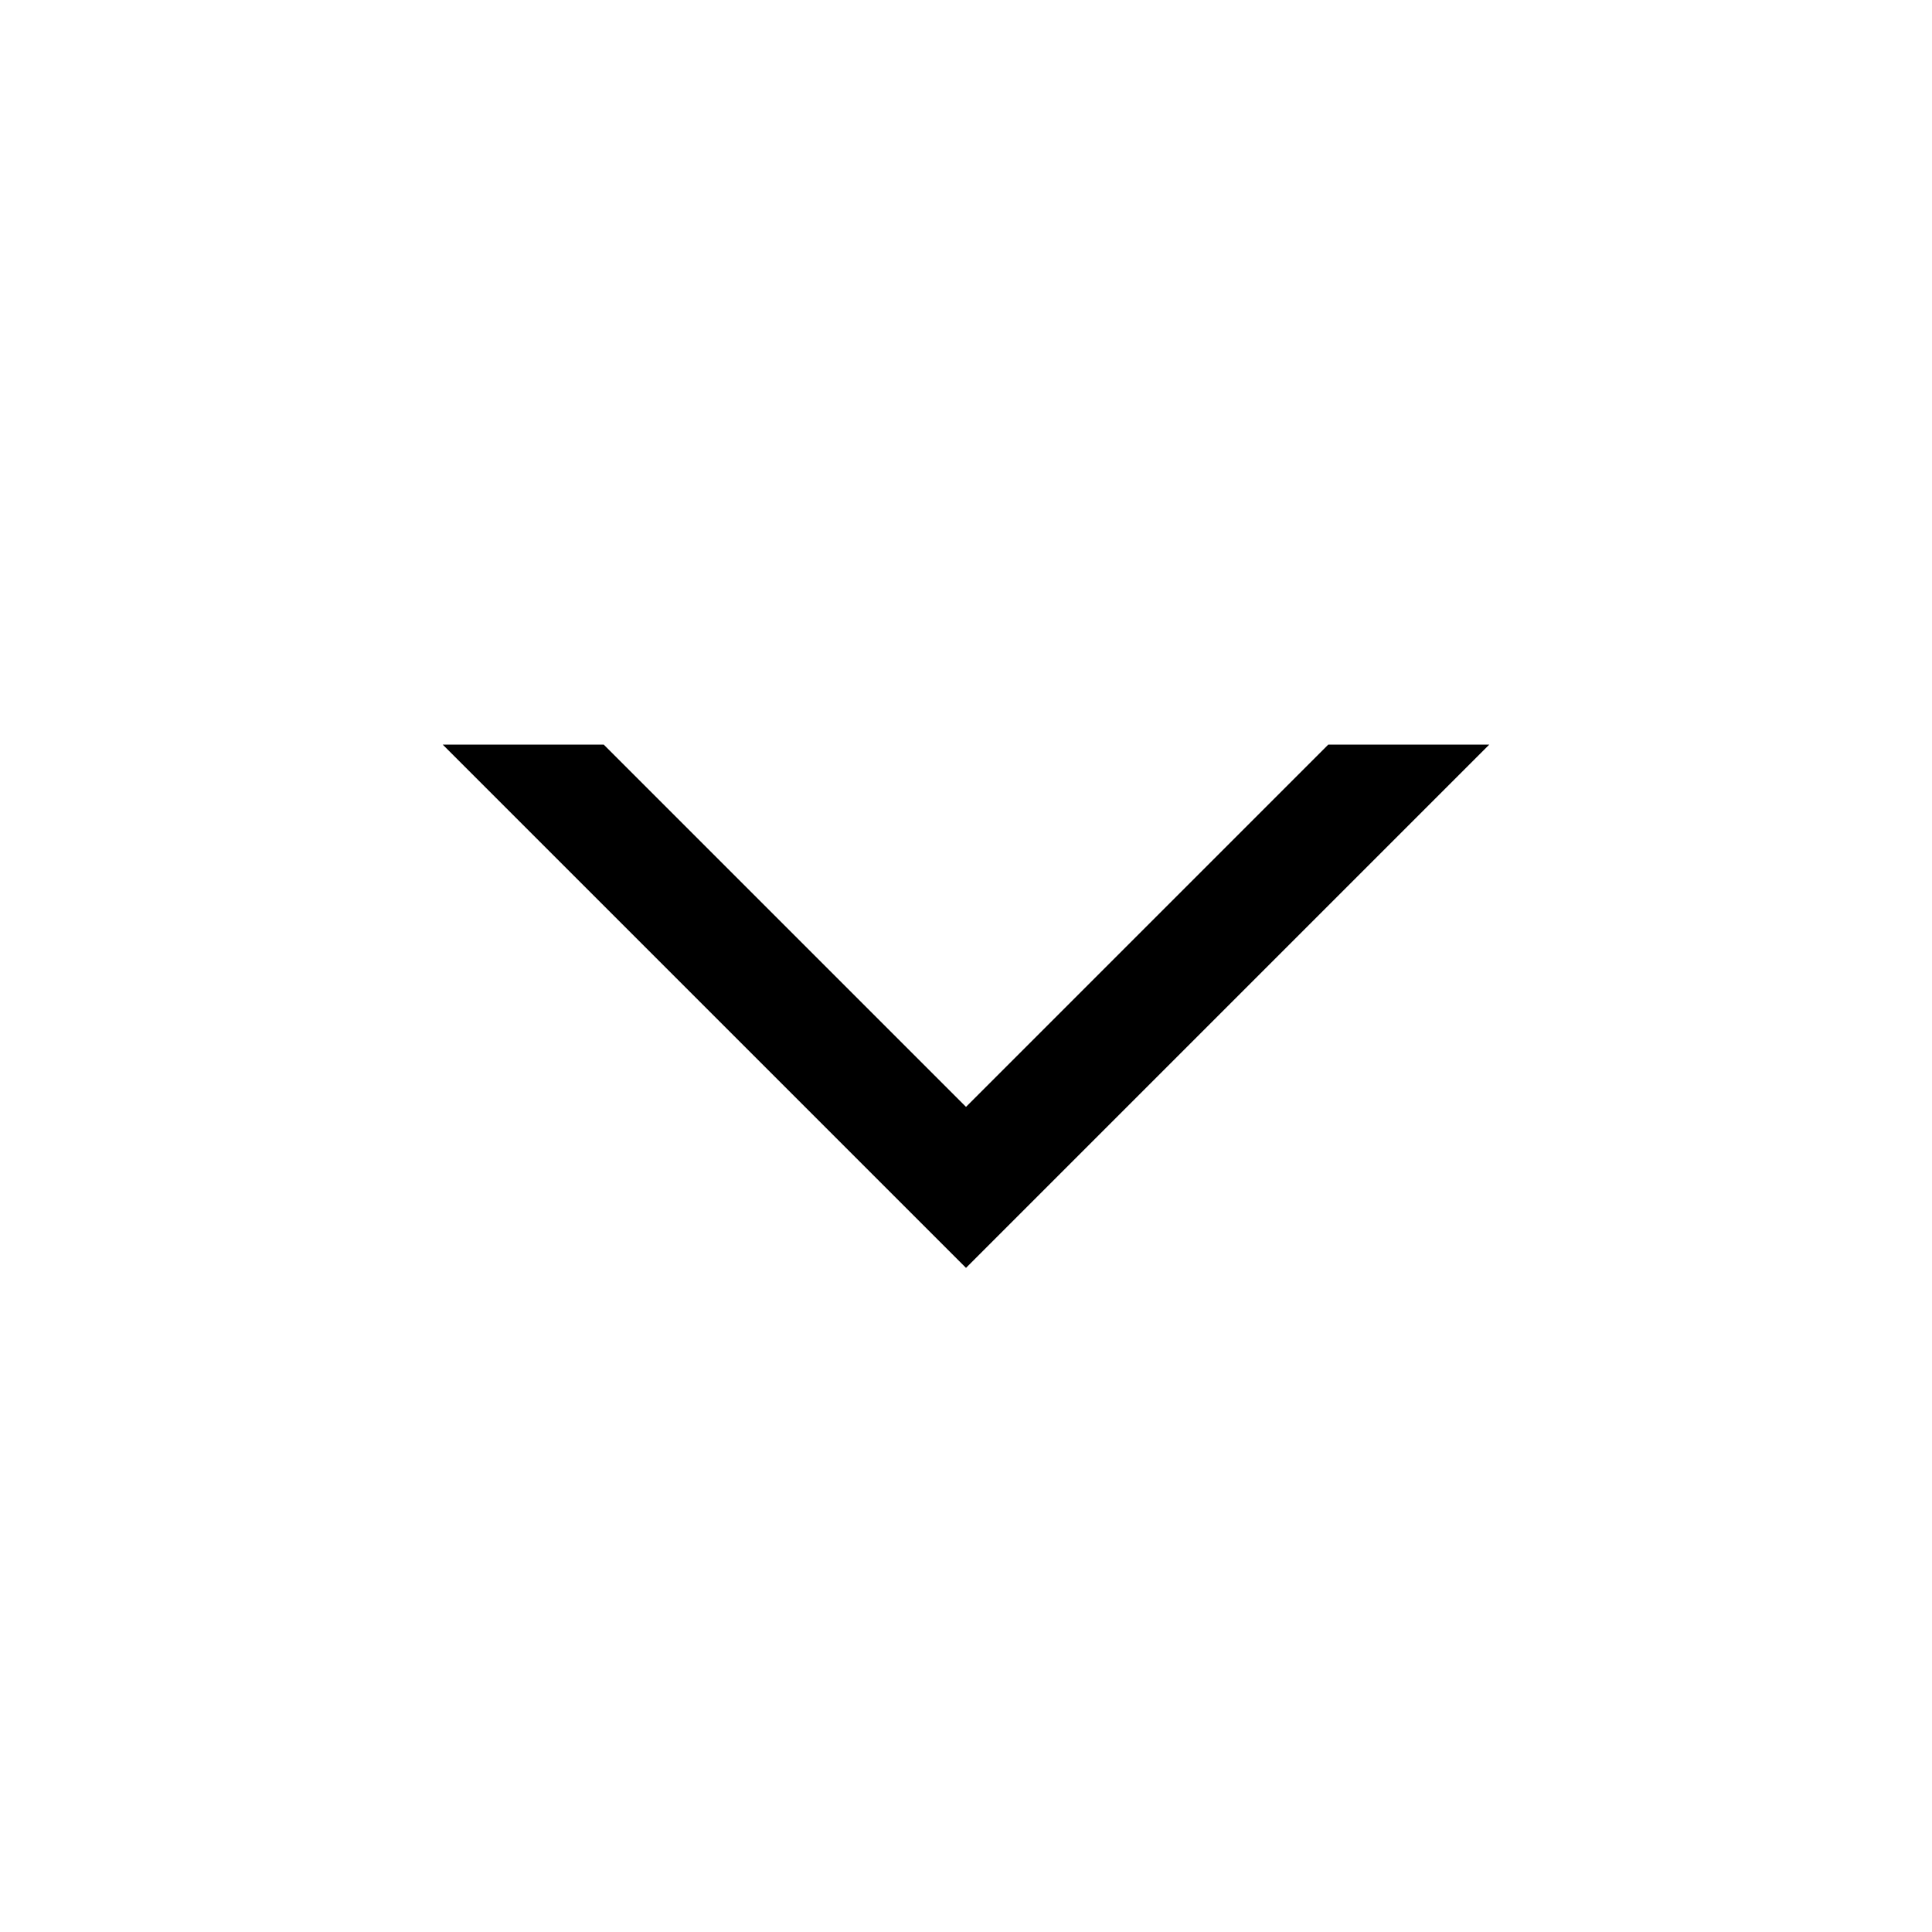
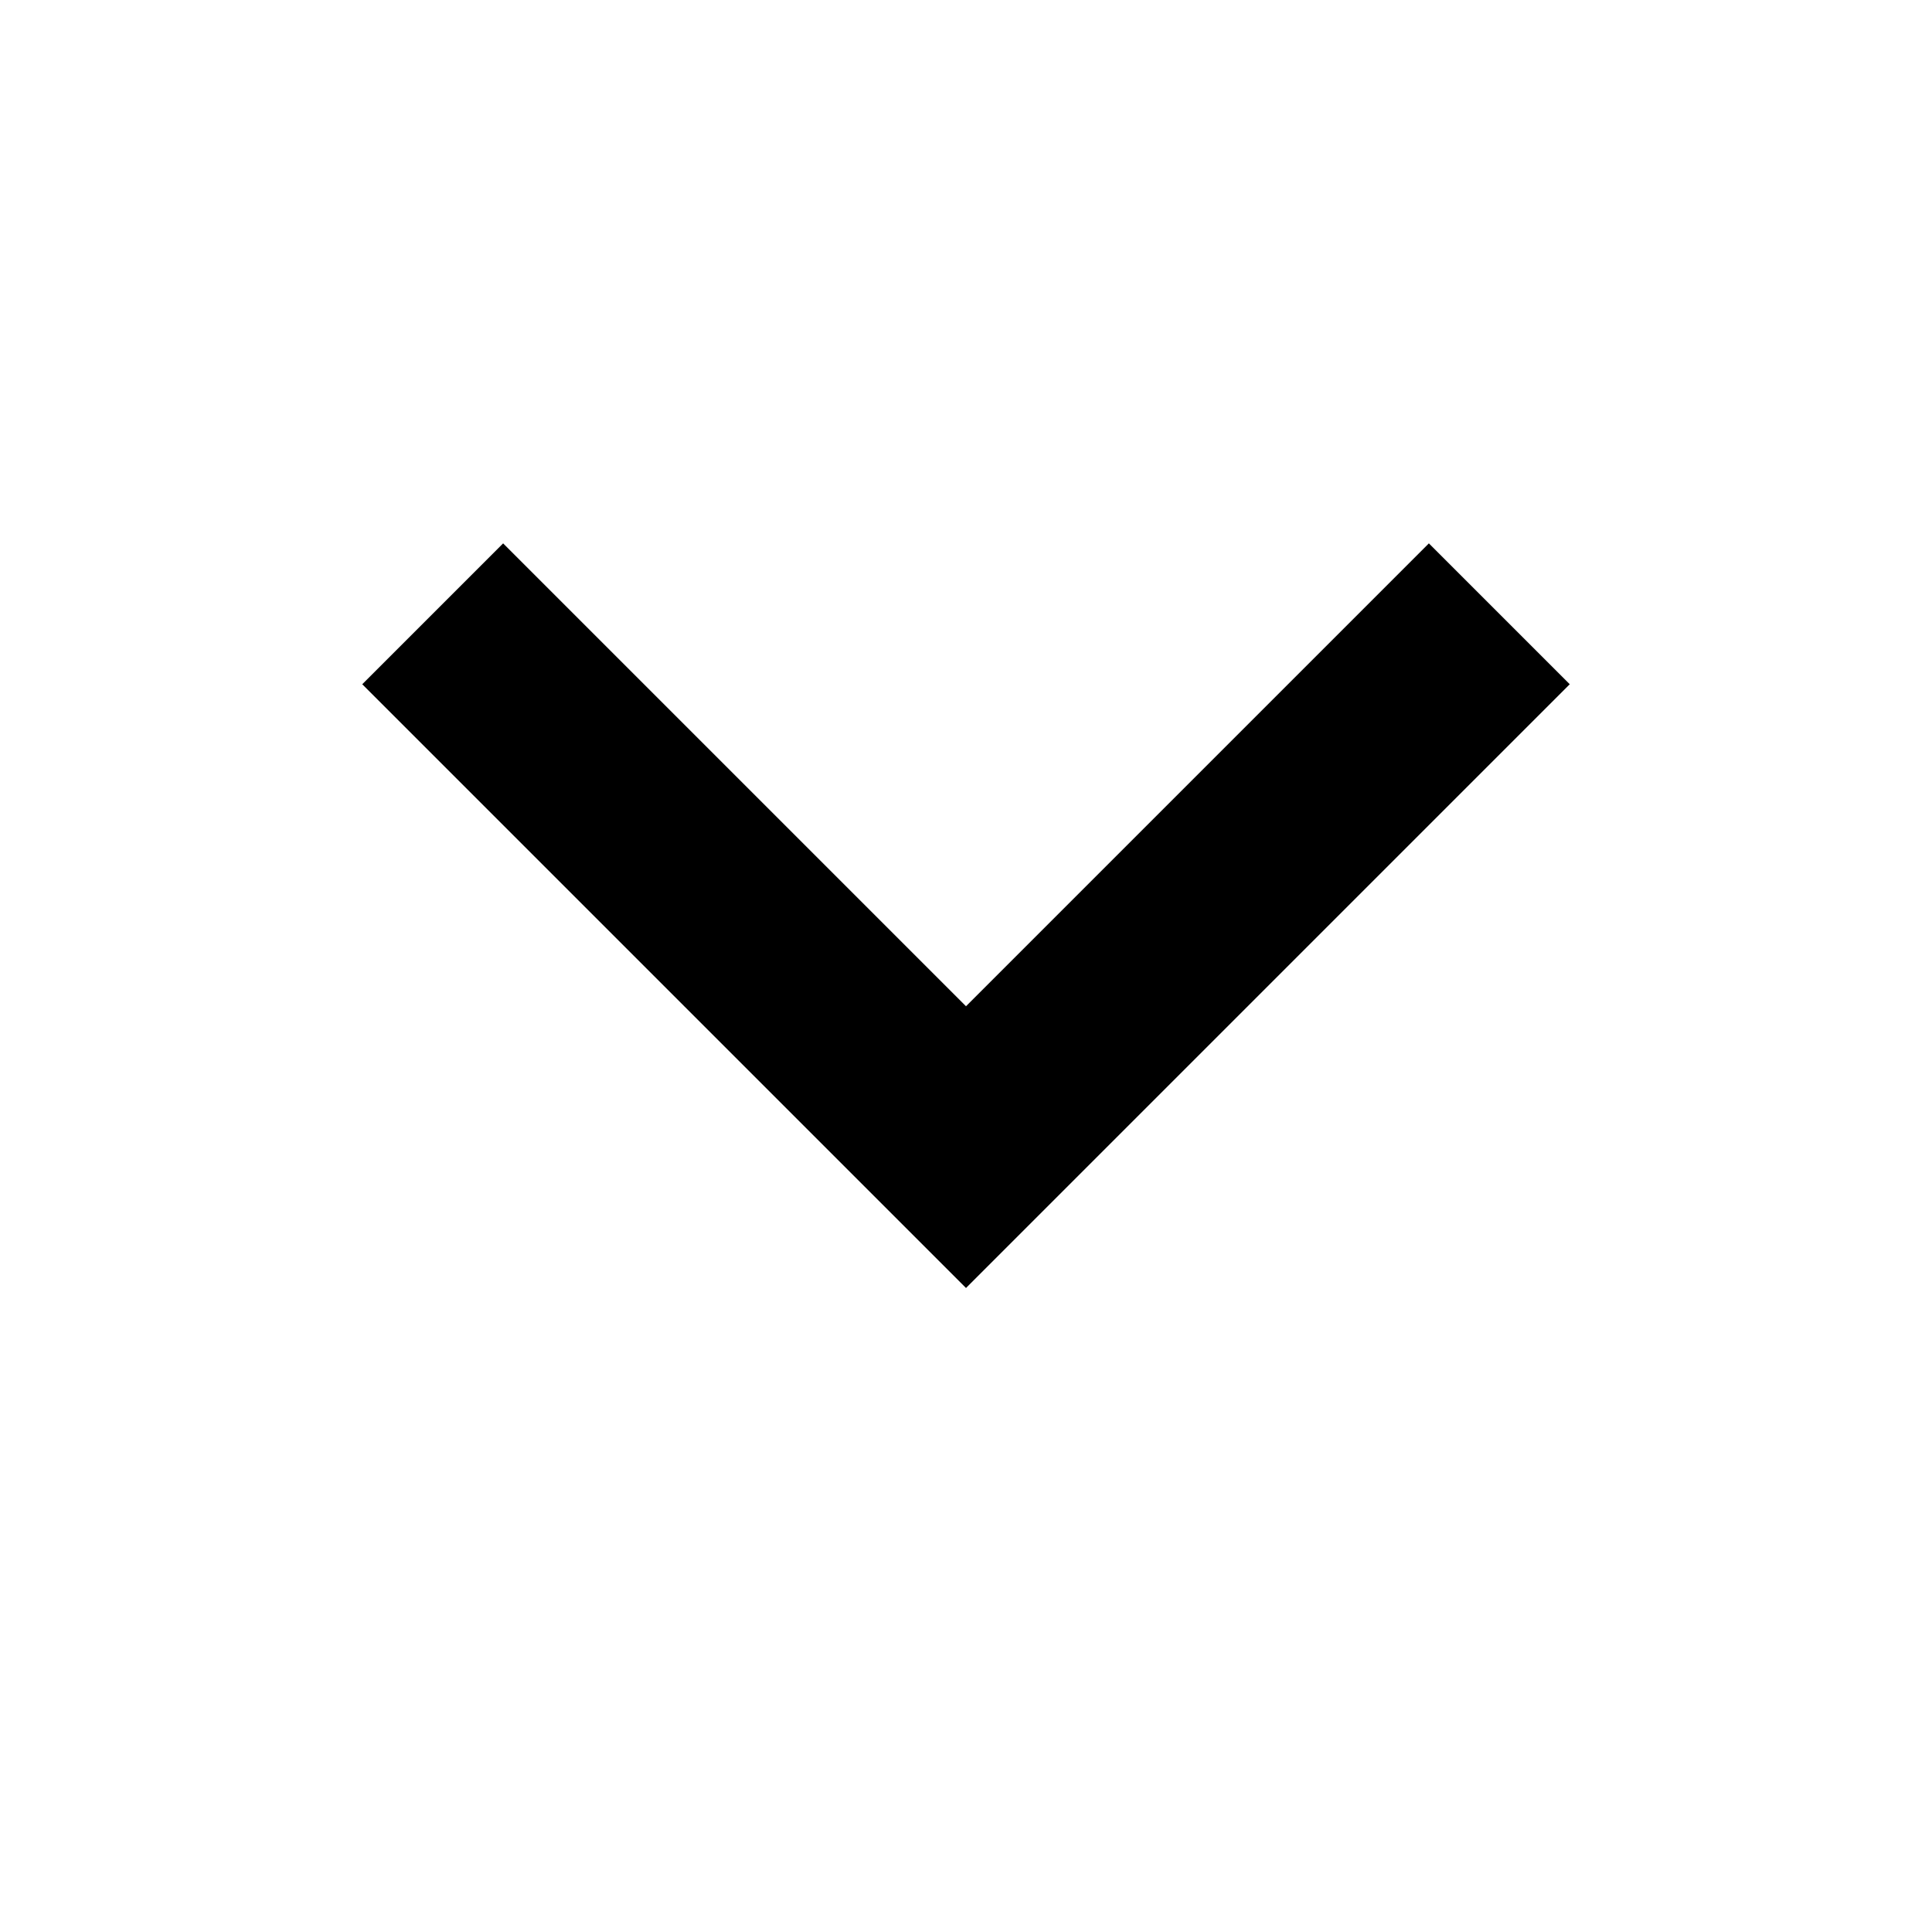
<svg xmlns="http://www.w3.org/2000/svg" width="24" height="24" viewBox="0 0 24 24" fill="currentColor" stroke="none" stroke-width="2.24" stroke-linecap="round" stroke-linejoin="round" fill-rule="evenodd" clip-rule="evenodd" aria-hidden="true">
-   <path d="M5.5 9.25 12 15.75l6.5-6.5h-2L12 13.75 7.5 9.25z" />
+   <path d="M4.5 8.5 6.25 6.75 12 12.5l5.75-5.75 1.75 1.75L12 16z" />
</svg>
